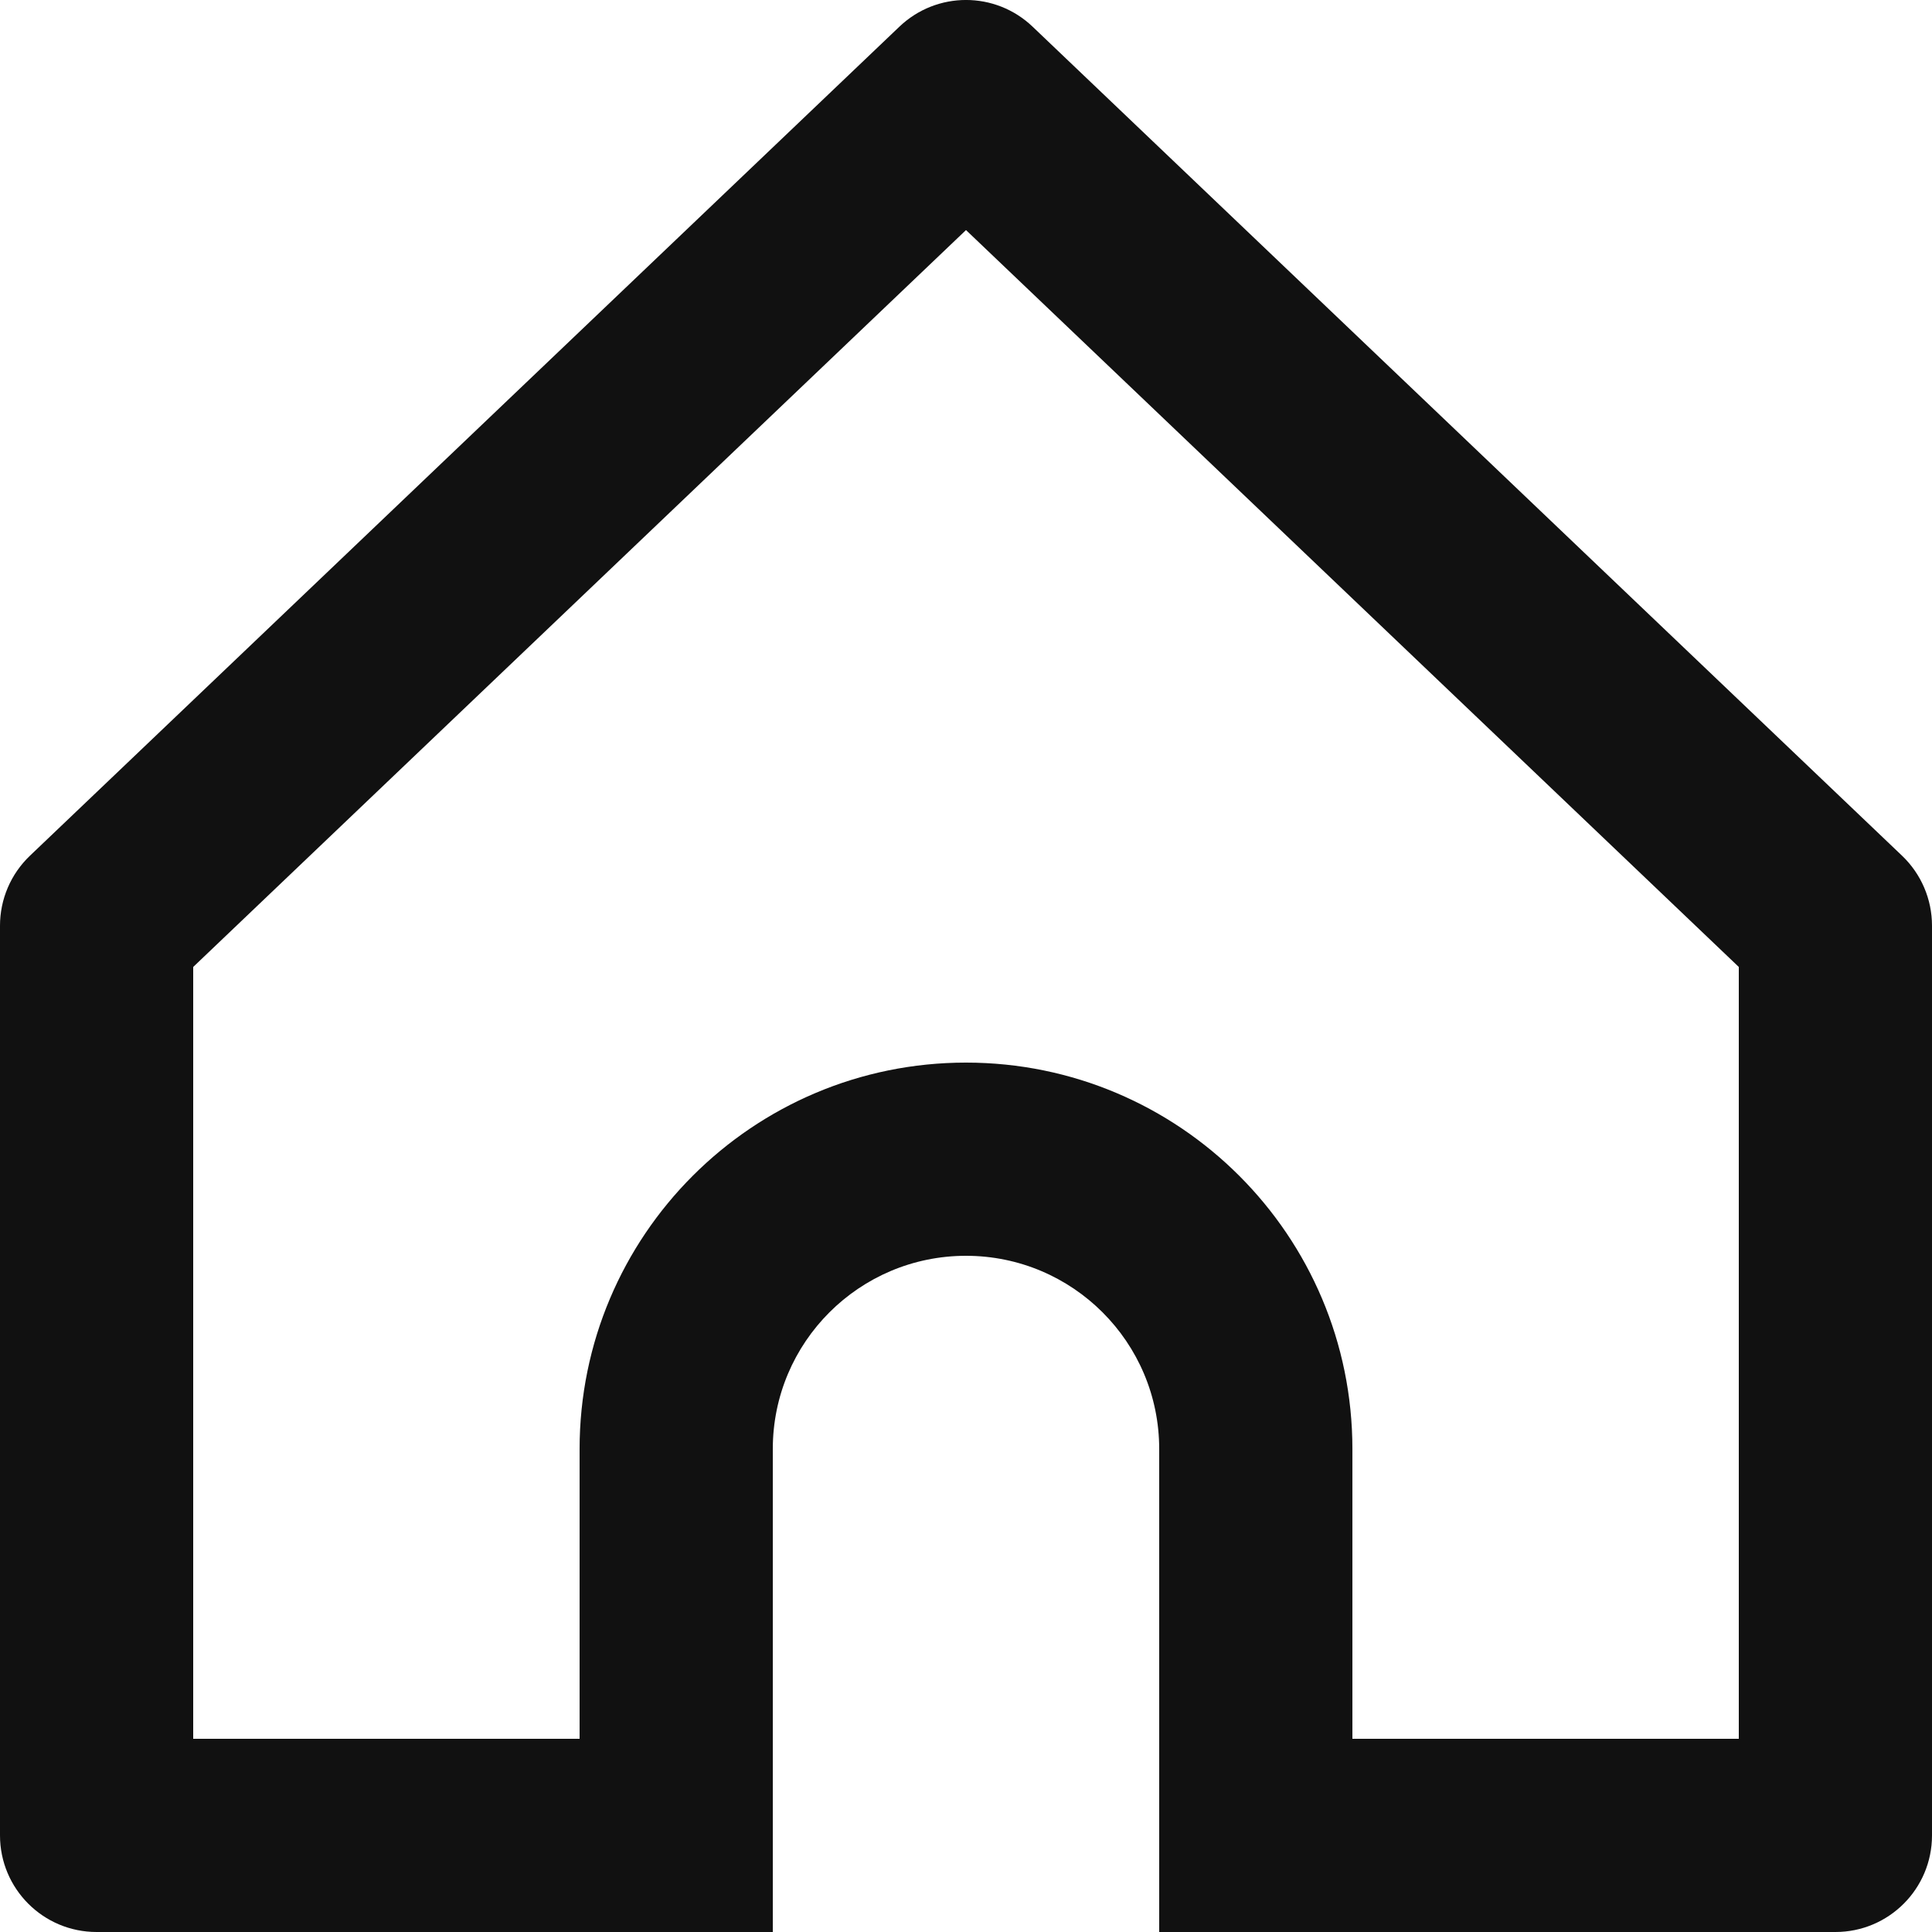
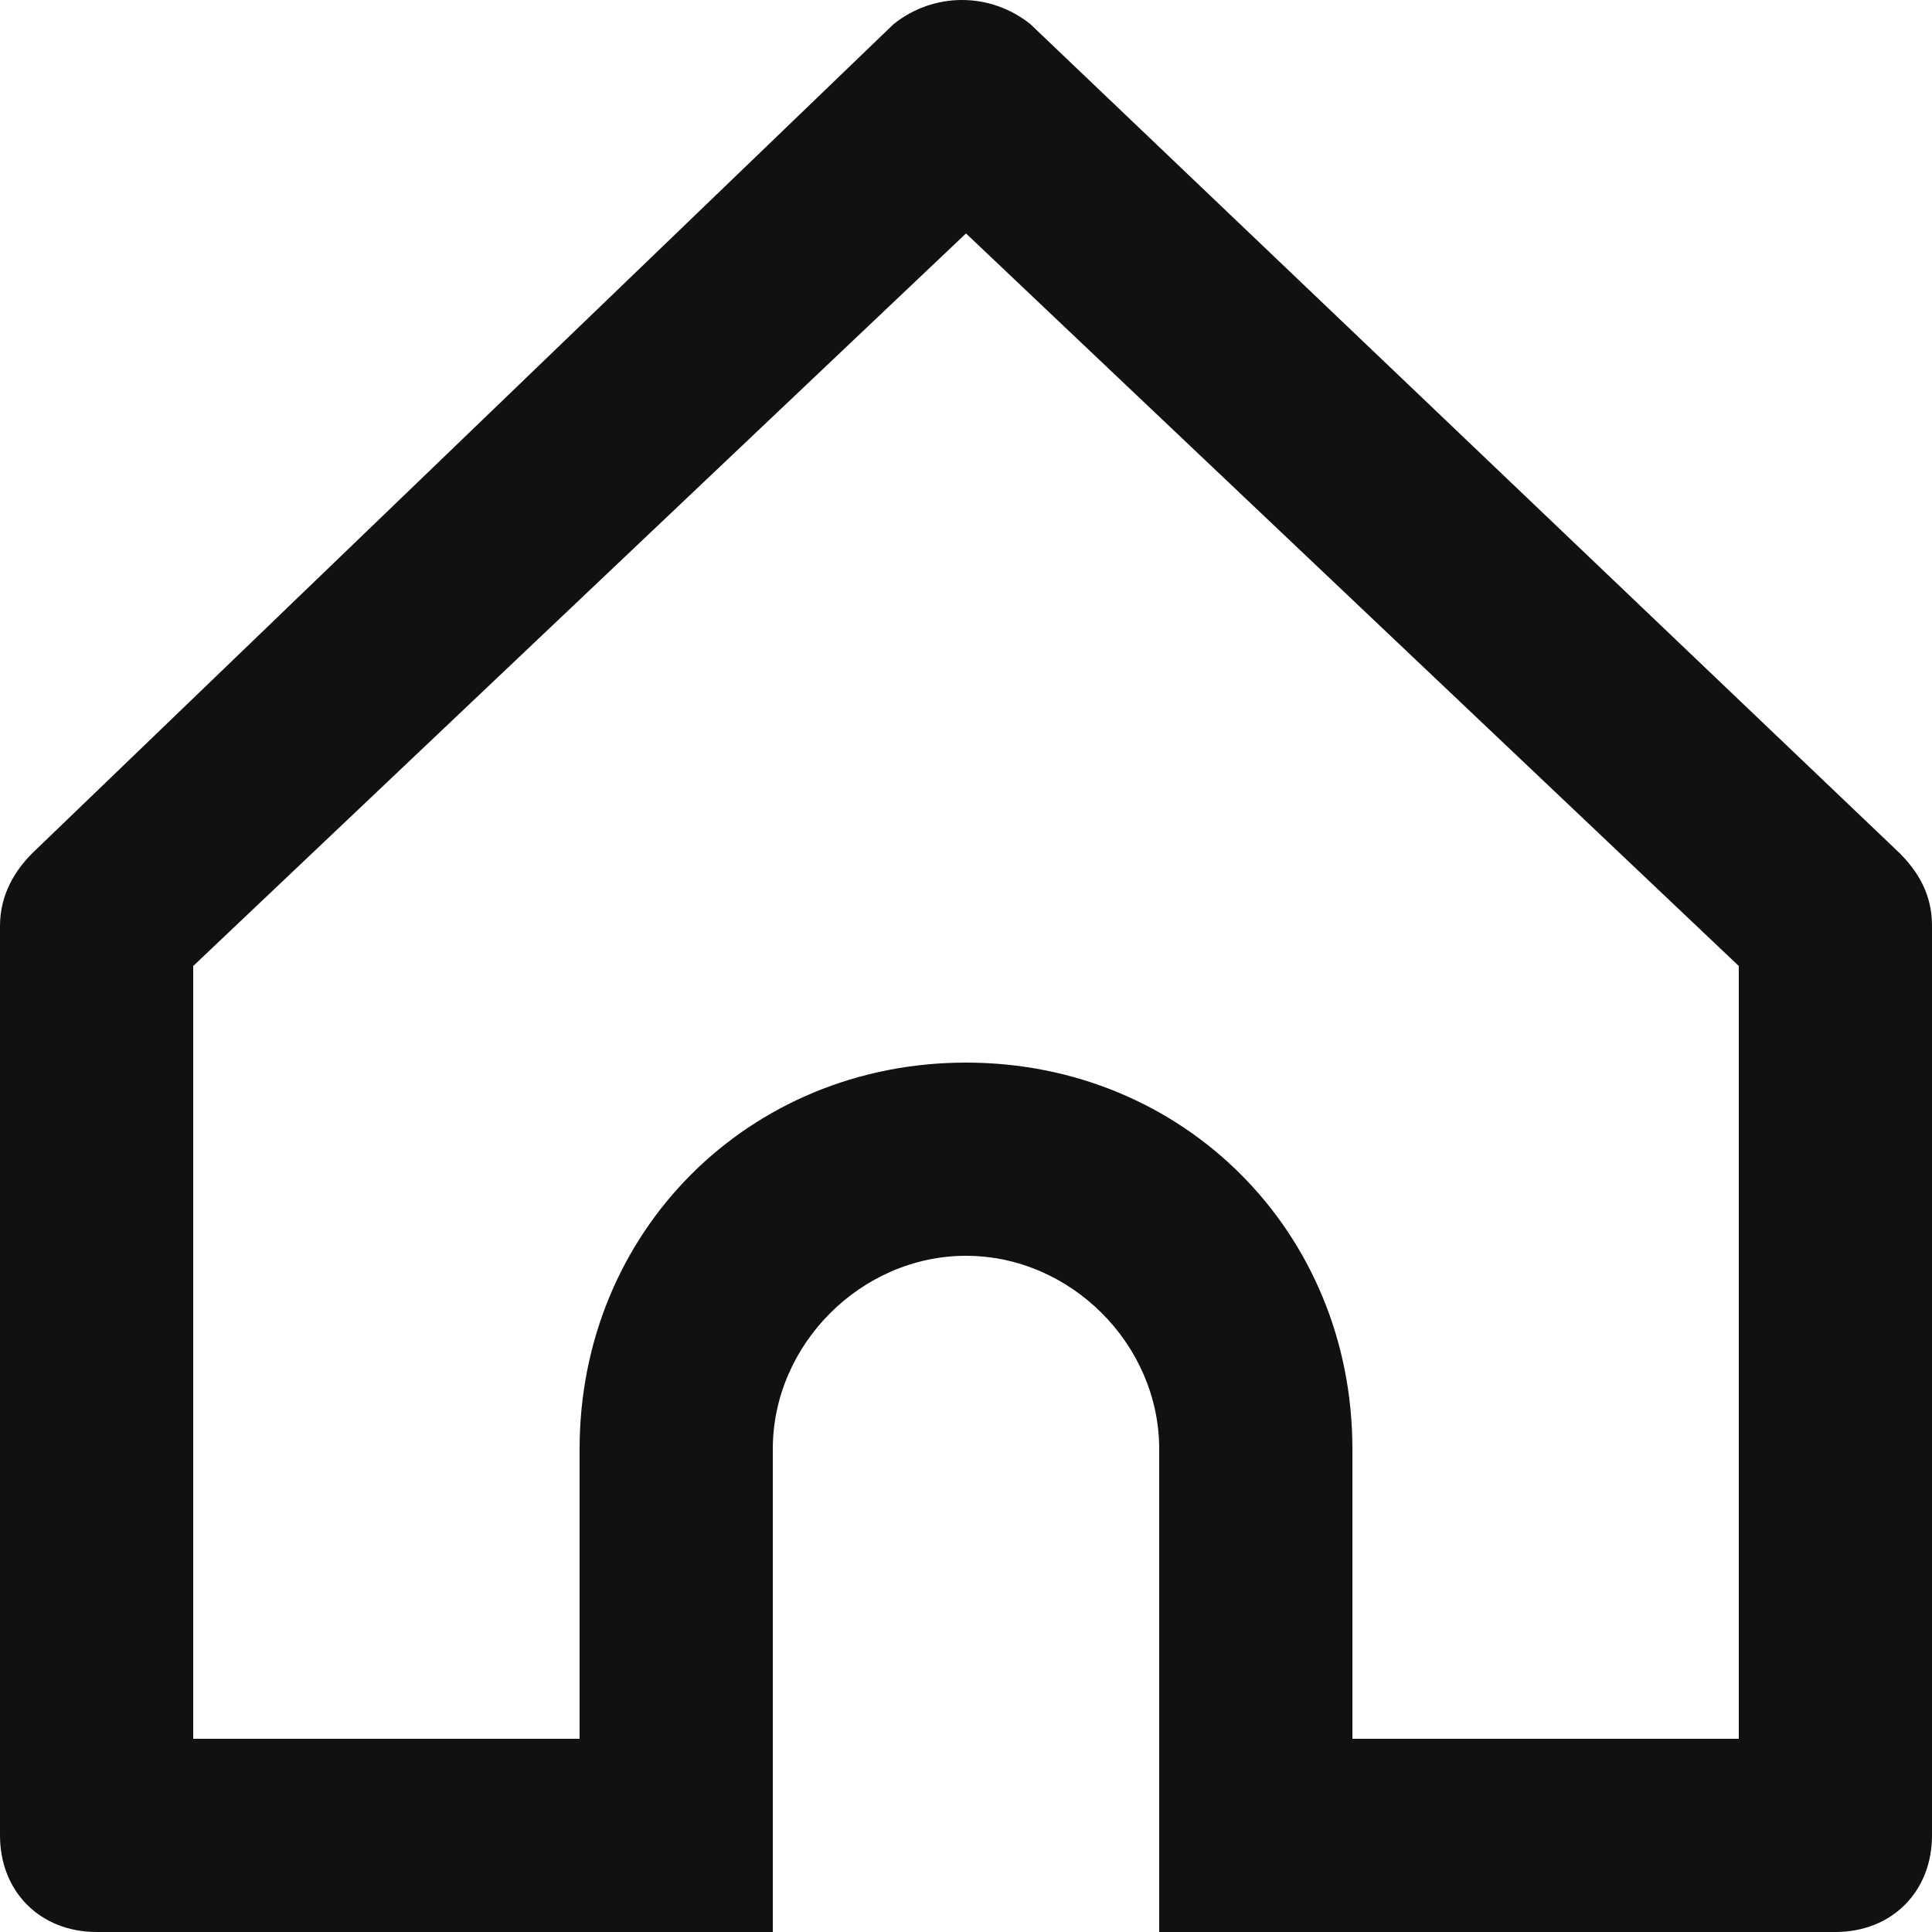
- <svg xmlns="http://www.w3.org/2000/svg" width="24" height="24" viewBox="0 0 24 24" fill="none">
-   <path fill-rule="evenodd" clip-rule="evenodd" d="M12.828 0.332C12.364 -0.111 11.636 -0.111 11.172 0.332L0.372 10.63C0.134 10.857 0 11.171 0 11.499V22.8C0 23.463 0.537 24 1.2 24H9.6V18C9.6 16.674 10.675 15.6 12 15.6C13.325 15.6 14.4 16.674 14.4 18V24H22.8C23.463 24 24 23.463 24 22.8V11.499C24 11.171 23.866 10.857 23.628 10.63L12.828 0.332ZM16.8 21.6H21.6V12.012L12 2.858L2.4 12.012V21.6H7.2V18C7.2 15.349 9.349 13.2 12 13.2C14.651 13.2 16.8 15.349 16.8 18V21.6Z" fill="#111111" />
+ <svg xmlns="http://www.w3.org/2000/svg" id="Layer_1" version="1.1" viewBox="0 0 24 24">
+   <path d="M12.8.3c-.5-.4-1.2-.4-1.7,0L.4,10.6c-.2.2-.4.5-.4.9v11.3c0,.7.5,1.2,1.2,1.2h8.4v-6c0-1.3,1.1-2.4,2.4-2.4s2.4,1.1,2.4,2.4v6h8.4c.7,0,1.2-.5,1.2-1.2v-11.3c0-.3-.1-.6-.4-.9L12.8.3ZM16.8,21.6h4.8v-9.6L12,2.9,2.4,12v9.6h4.8v-3.6c0-2.7,2.1-4.8,4.8-4.8s4.8,2.1,4.8,4.8v3.6Z" fill="#111" fill-rule="evenodd" />
</svg>
